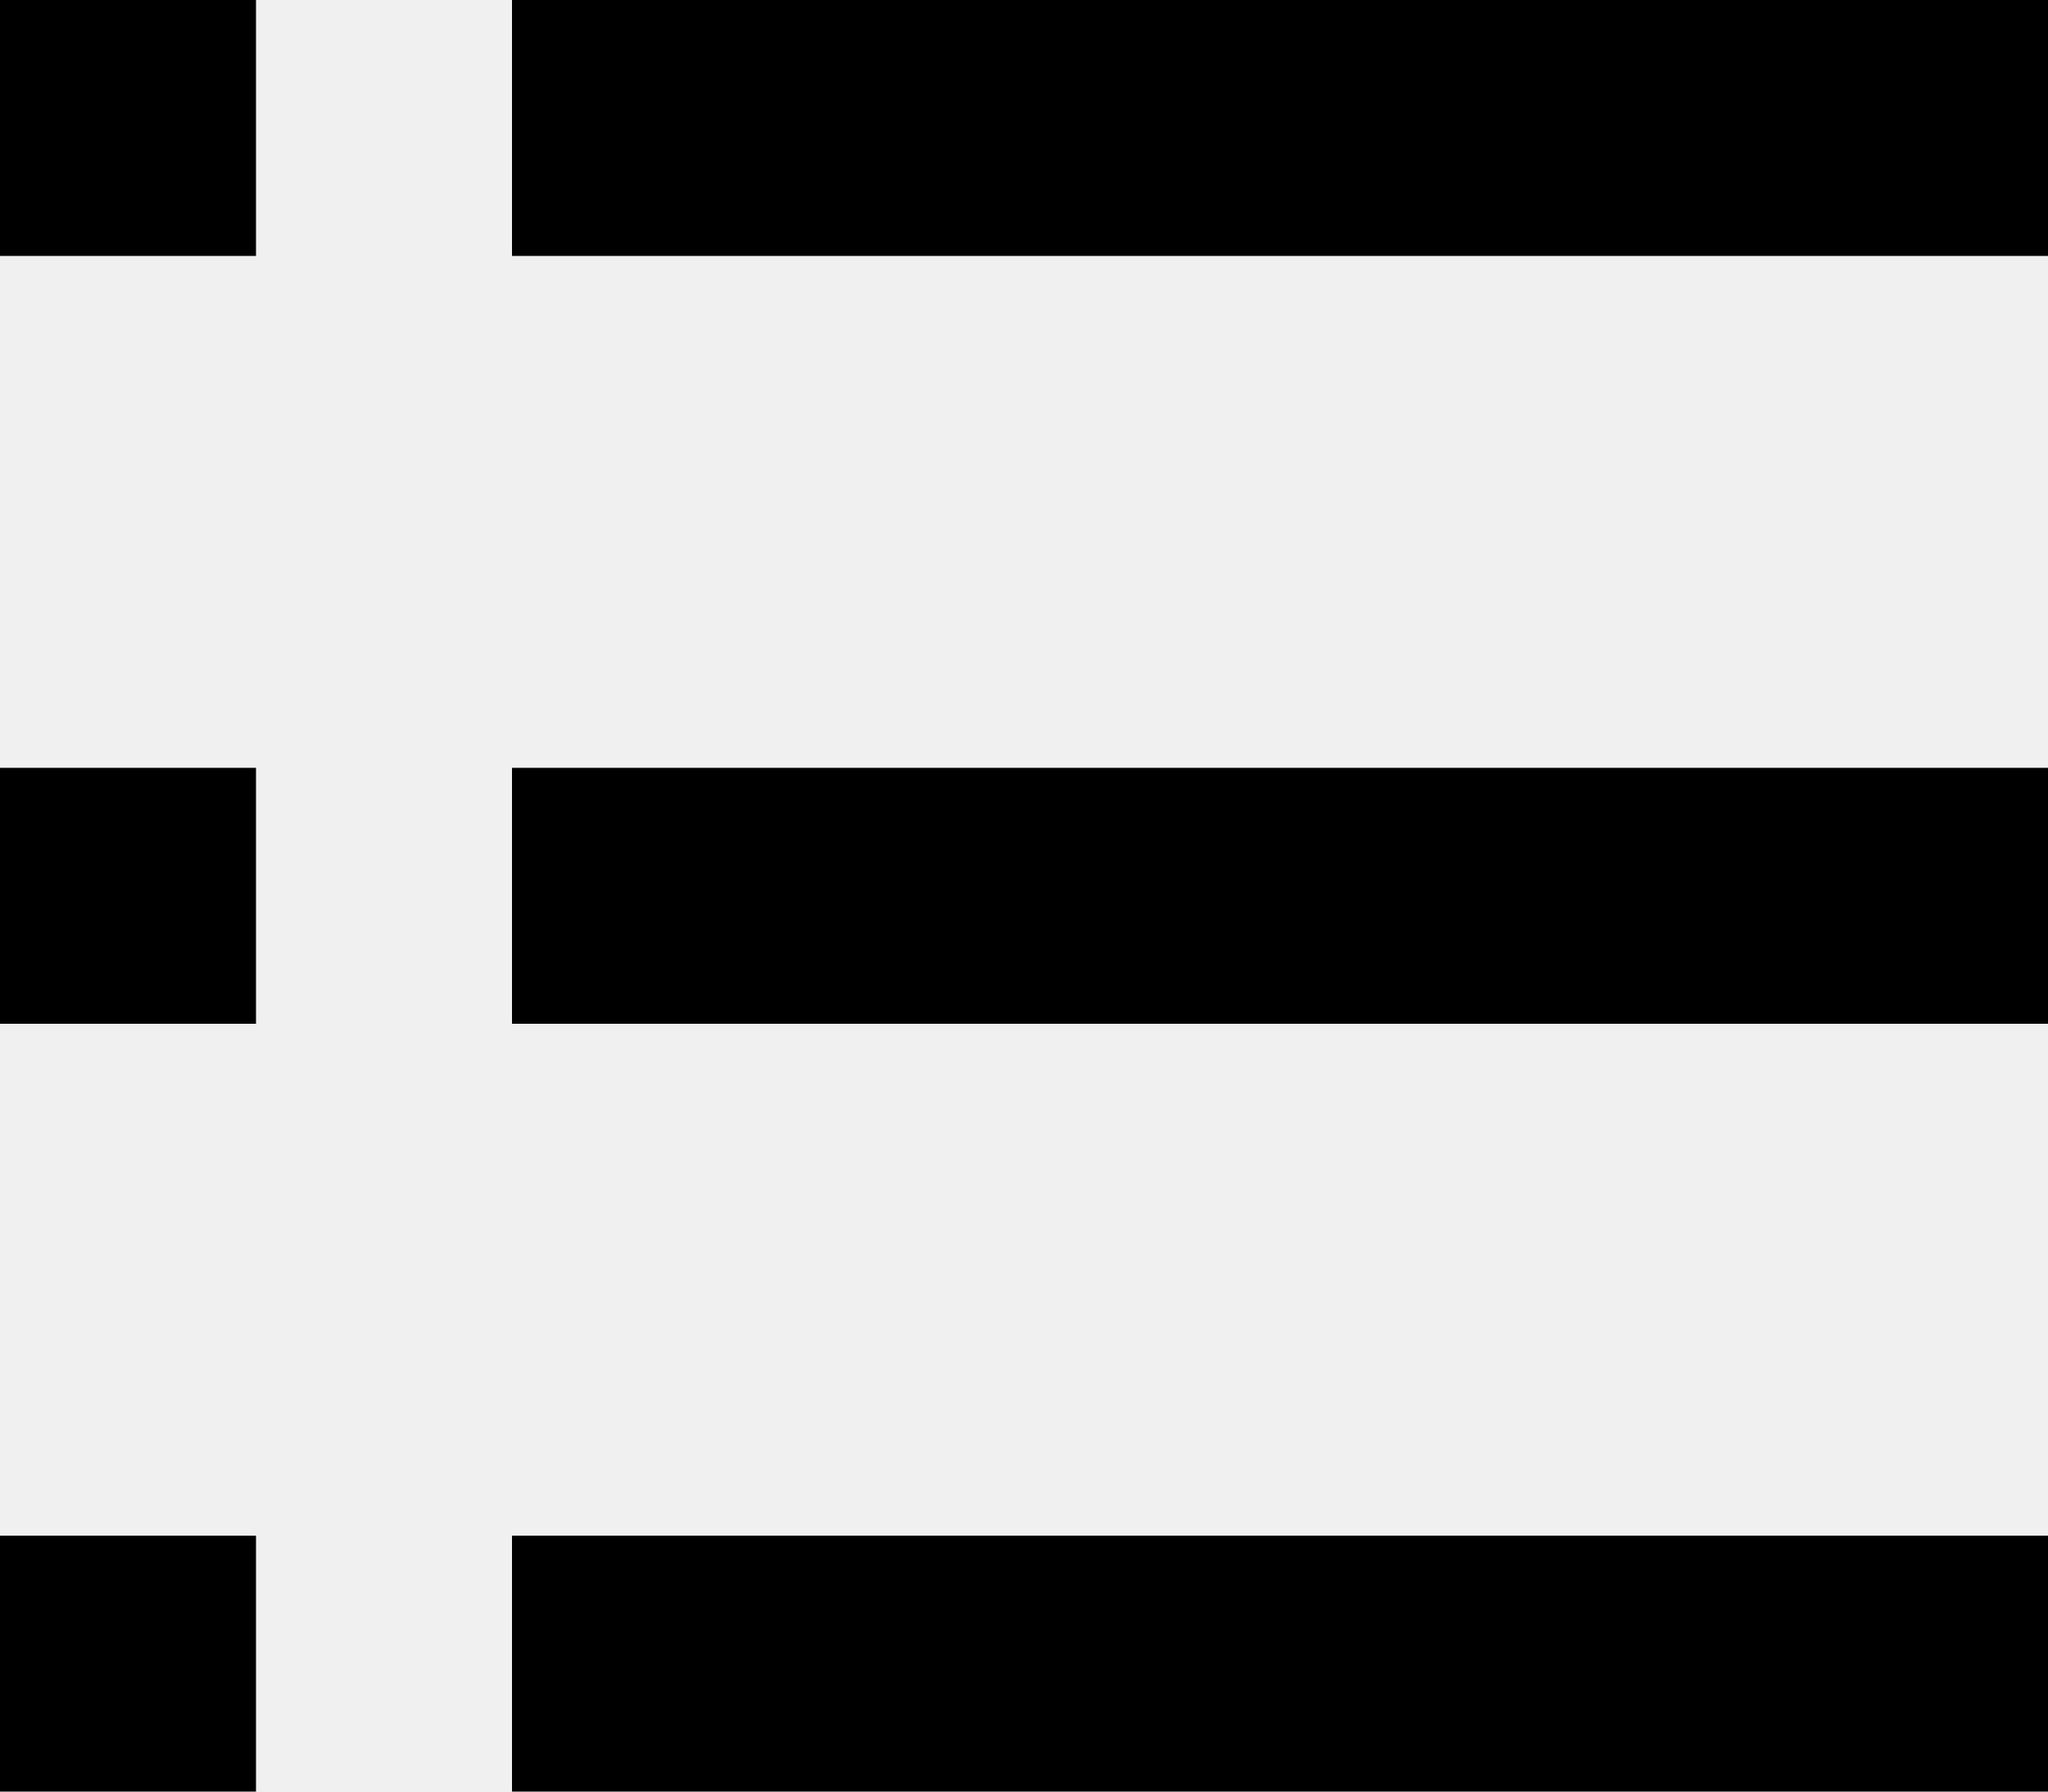
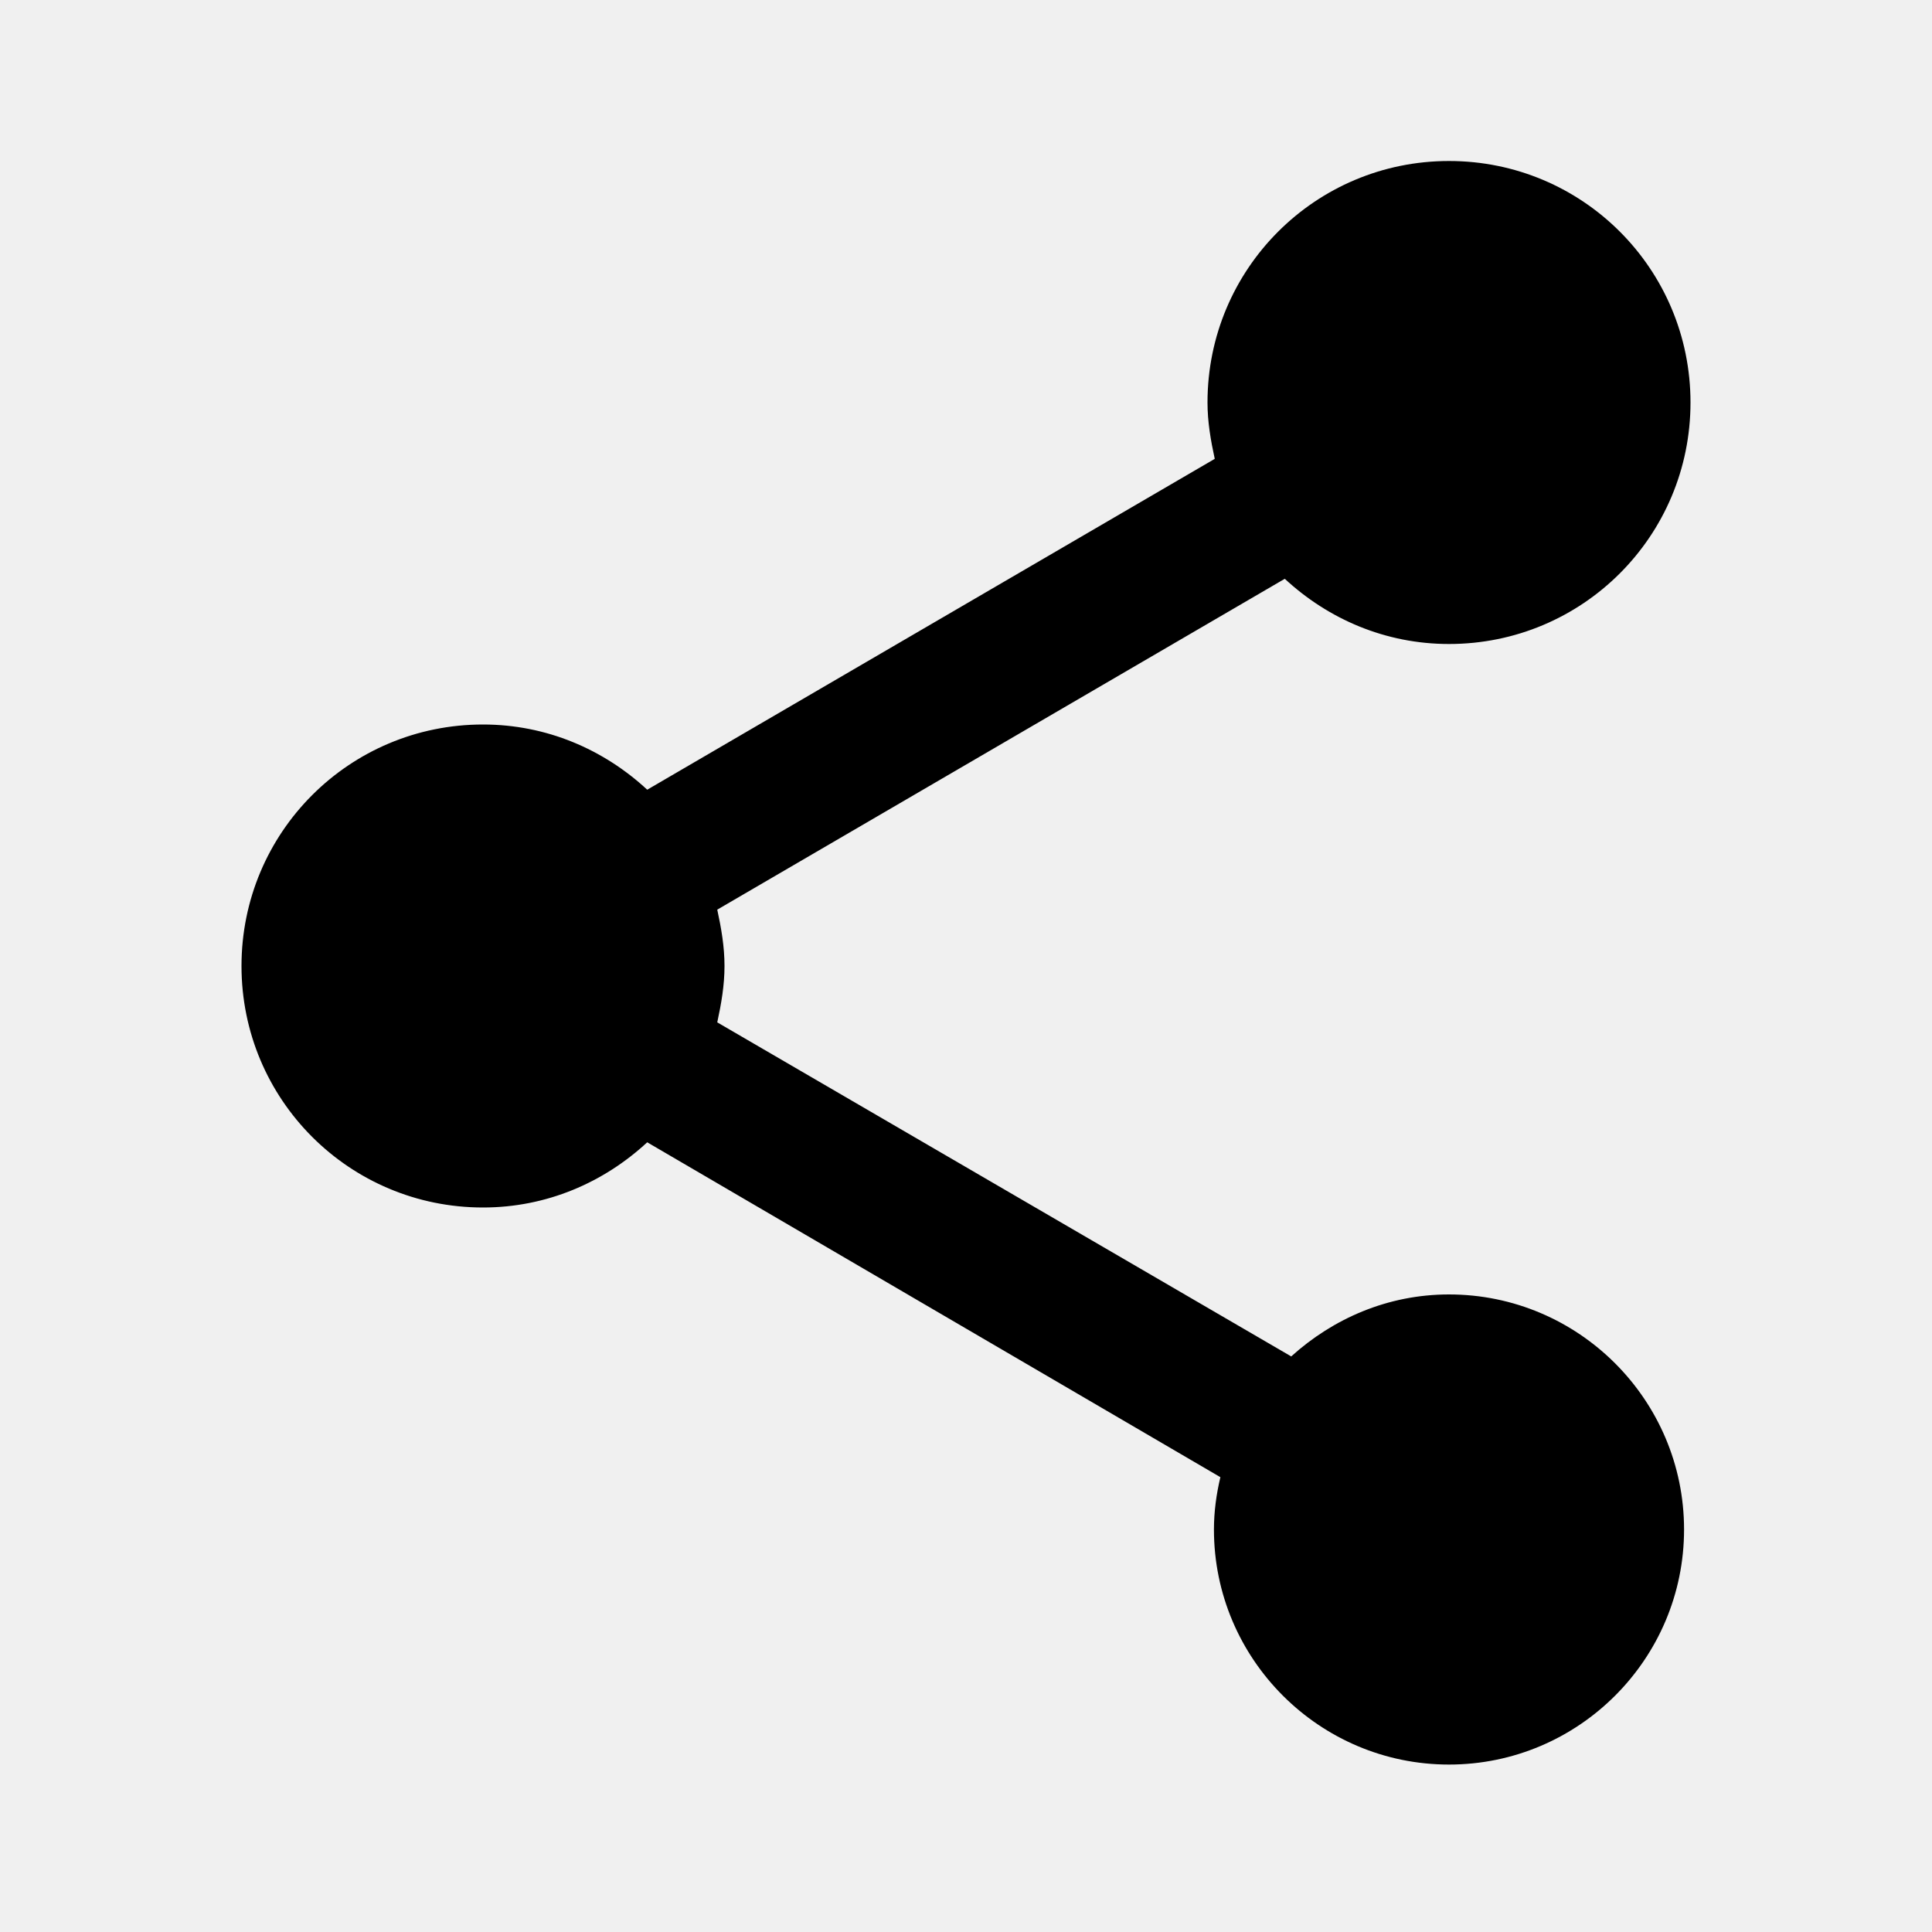
- <svg xmlns="http://www.w3.org/2000/svg" xmlns:xlink="http://www.w3.org/1999/xlink" width="16px" height="14px" viewBox="0 0 16 14" version="1.1">
-   <defs>
-     <rect id="path-1" x="0" y="0" width="24" height="24" />
-   </defs>
-   <g id="Search" stroke="none" stroke-width="1" fill="none" fill-rule="evenodd">
-     <g id="List-Search---1440px" transform="translate(-270, -134)">
-       <g id="Filters-closed" transform="translate(193, 97)">
-         <g id="Button-List" transform="translate(57, 24)">
-           <g id="Group-11" transform="translate(16, 8)">
-             <g id="Icon/24/List">
-               <g id="Icon/menu" fill-rule="evenodd">
-                 <mask id="mask-2" fill="white">
-                   <use xlink:href="#path-1" />
-                 </mask>
-                 <use id="Mask" fill-opacity="0" fill="#FFFFFF" xlink:href="#path-1" />
-               </g>
-               <rect id="Rectangle-2" stroke="currentcolor" x="8.5" y="5.5" width="11" height="1" />
-               <rect id="Rectangle-2-Copy-3" stroke="currentcolor" x="4.5" y="5.5" width="1" height="1" />
-               <rect id="Rectangle-2-Copy" stroke="currentcolor" x="8.5" y="17.5" width="11" height="1" />
-               <rect id="Rectangle-2-Copy-4" stroke="currentcolor" x="4.5" y="17.5" width="1" height="1" />
-               <rect id="Rectangle-2-Copy-2" stroke="currentcolor" x="8.5" y="11.5" width="11" height="1" />
-               <rect id="Rectangle-2-Copy-5" stroke="currentcolor" x="4.5" y="11.5" width="1" height="1" />
-             </g>
-           </g>
-         </g>
-       </g>
+ <svg xmlns="http://www.w3.org/2000/svg" width="24px" height="24px" viewBox="0 0 24 24" version="1.1">
+   <defs />
+   <g id="Icon/24/Share" stroke="none" stroke-width="1" fill="none" fill-rule="evenodd">
+     <g id="icon/share">
+       <polygon id="Shape" points="0 0 24 0 24 24 0 24" />
+       <path d="M18,16.08 C17.24,16.08 16.56,16.38 16.04,16.85 L8.91,12.7 C8.96,12.47 9,12.24 9,12 C9,11.76 8.96,11.53 8.91,11.3 L15.96,7.19 C16.5,7.69 17.21,8 18,8 C19.66,8 21,6.66 21,5 C21,3.34 19.66,2 18,2 C16.34,2 15,3.34 15,5 C15,5.24 15.04,5.47 15.09,5.7 L8.04,9.81 C7.5,9.31 6.79,9 6,9 C4.34,9 3,10.34 3,12 C3,13.66 4.34,15 6,15 C6.79,15 7.5,14.69 8.04,14.19 L15.16,18.35 C15.11,18.56 15.08,18.78 15.08,19 C15.08,20.61 16.39,21.92 18,21.92 C19.61,21.92 20.92,20.61 20.92,19 C20.92,17.39 19.61,16.08 18,16.08 Z" id="Shape" fill="currentcolor" fill-rule="nonzero" />
    </g>
  </g>
</svg>
